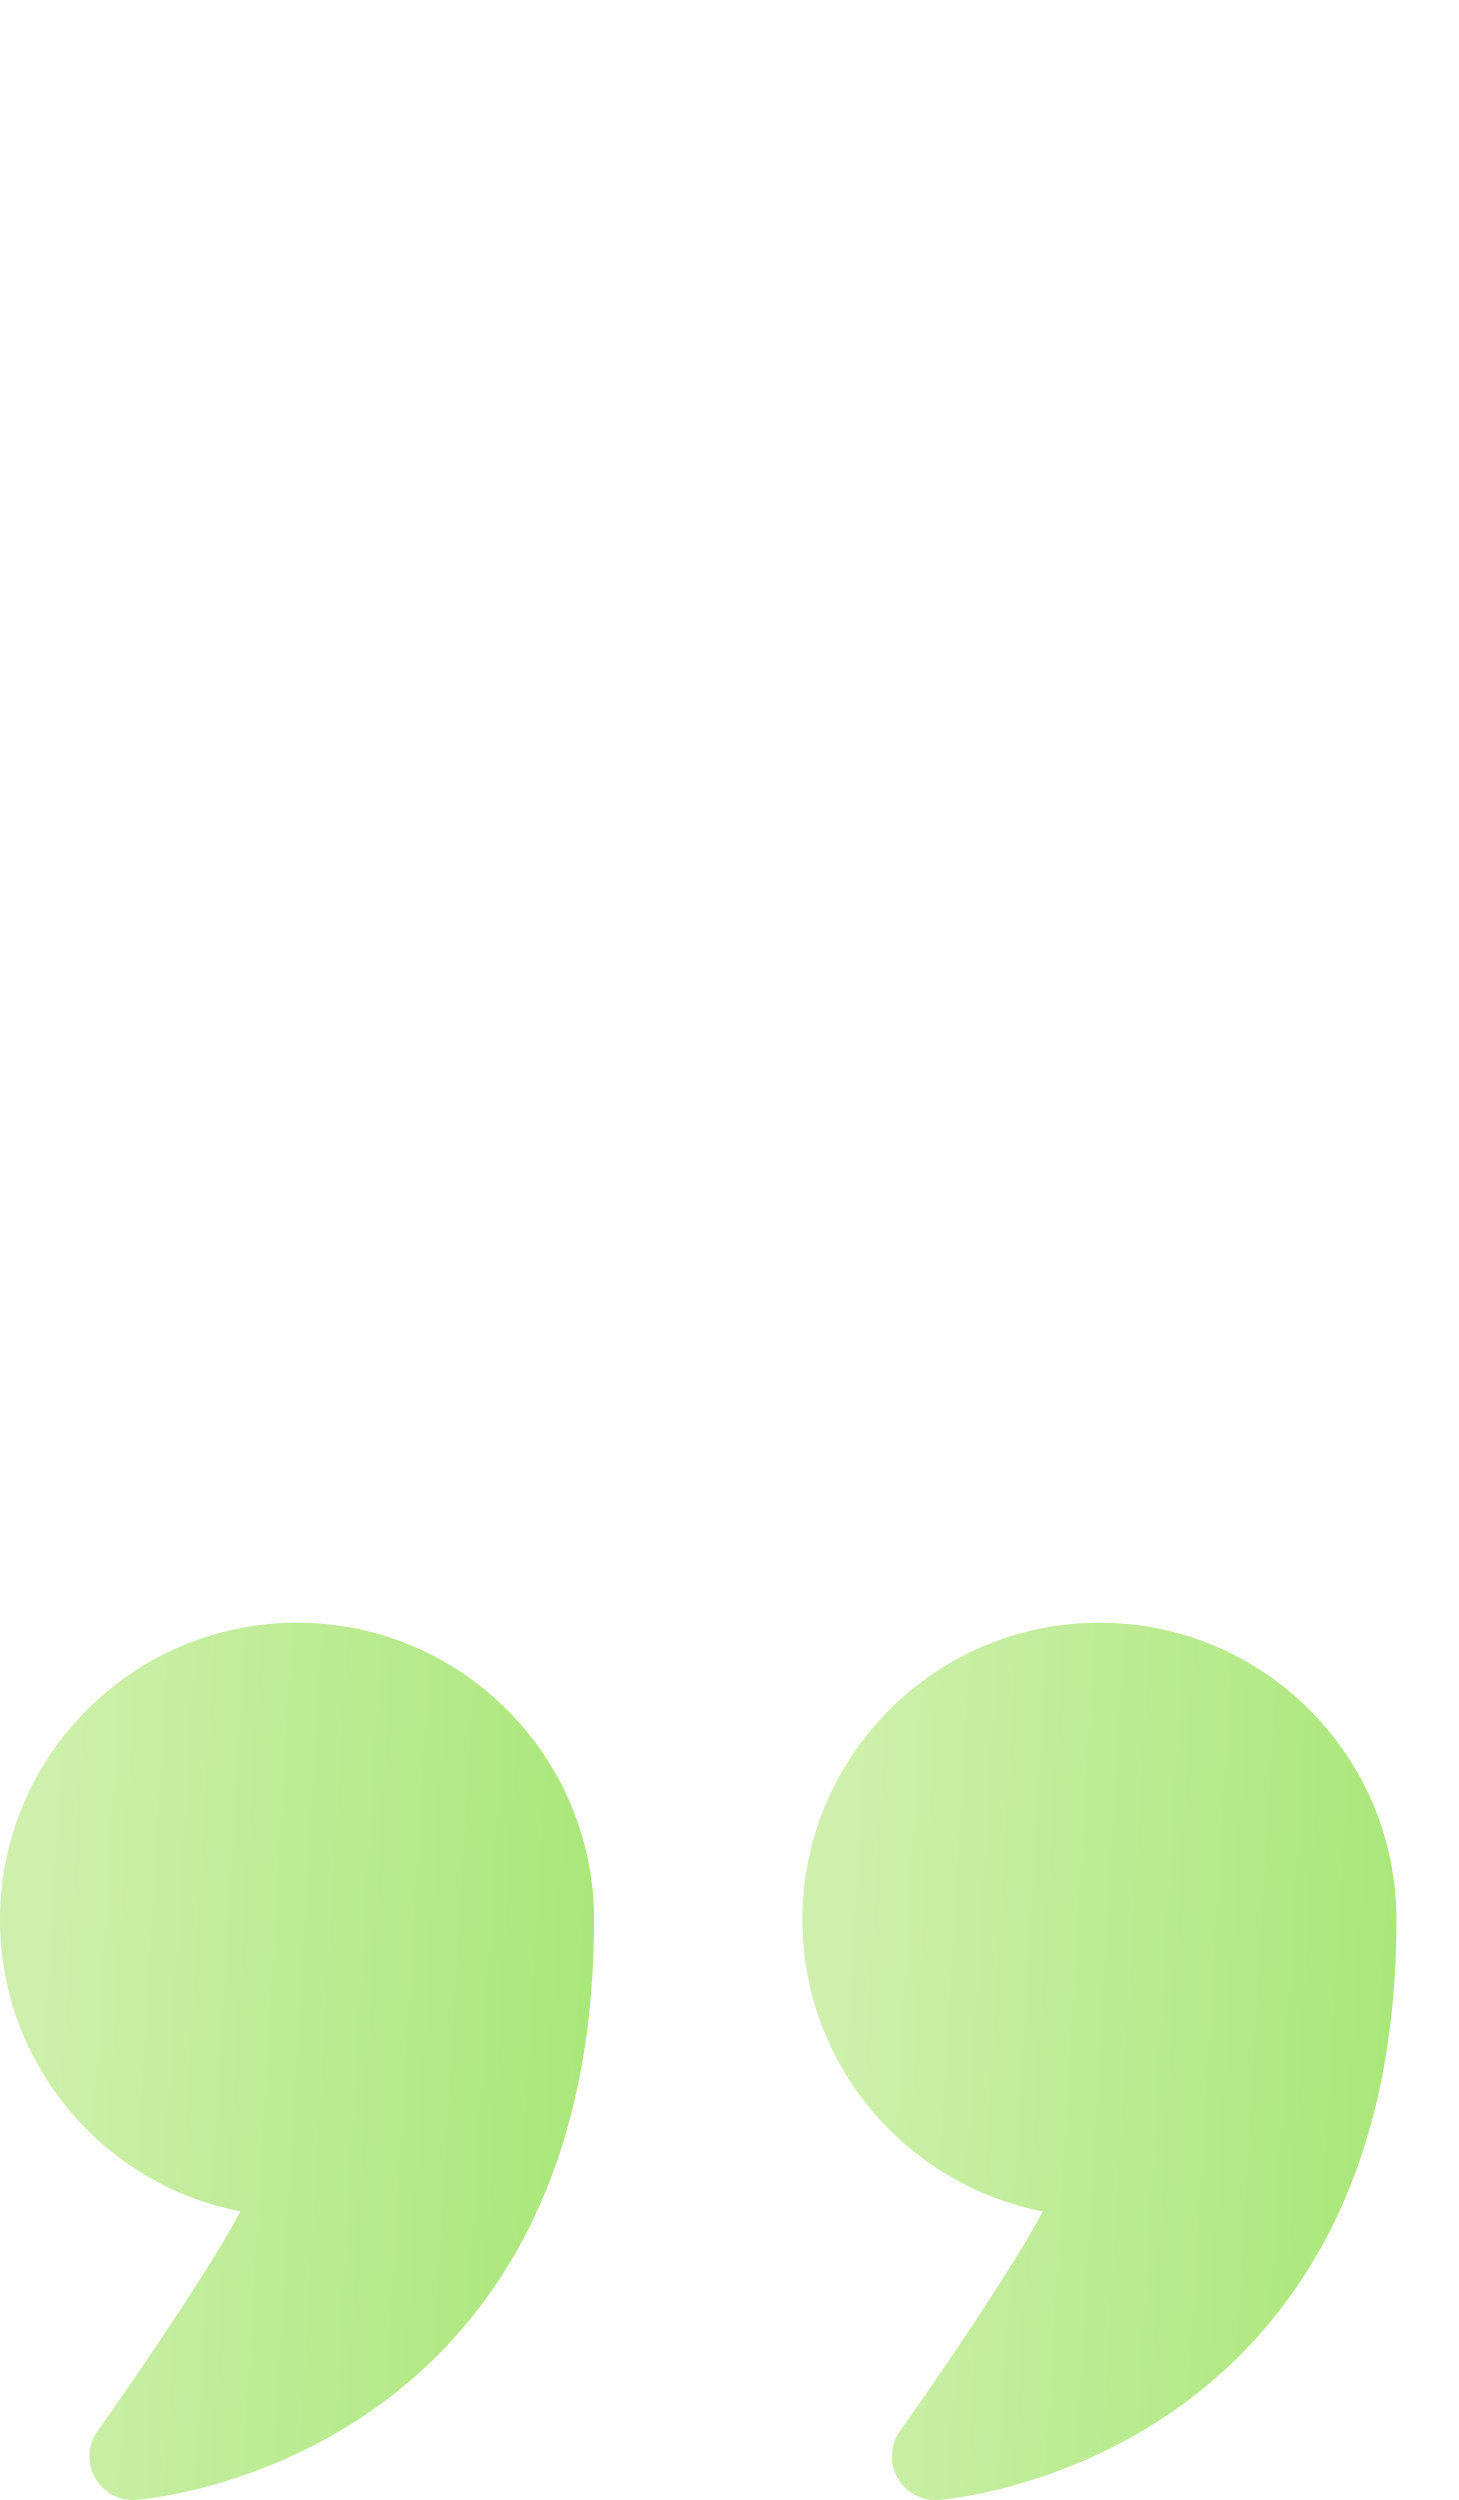
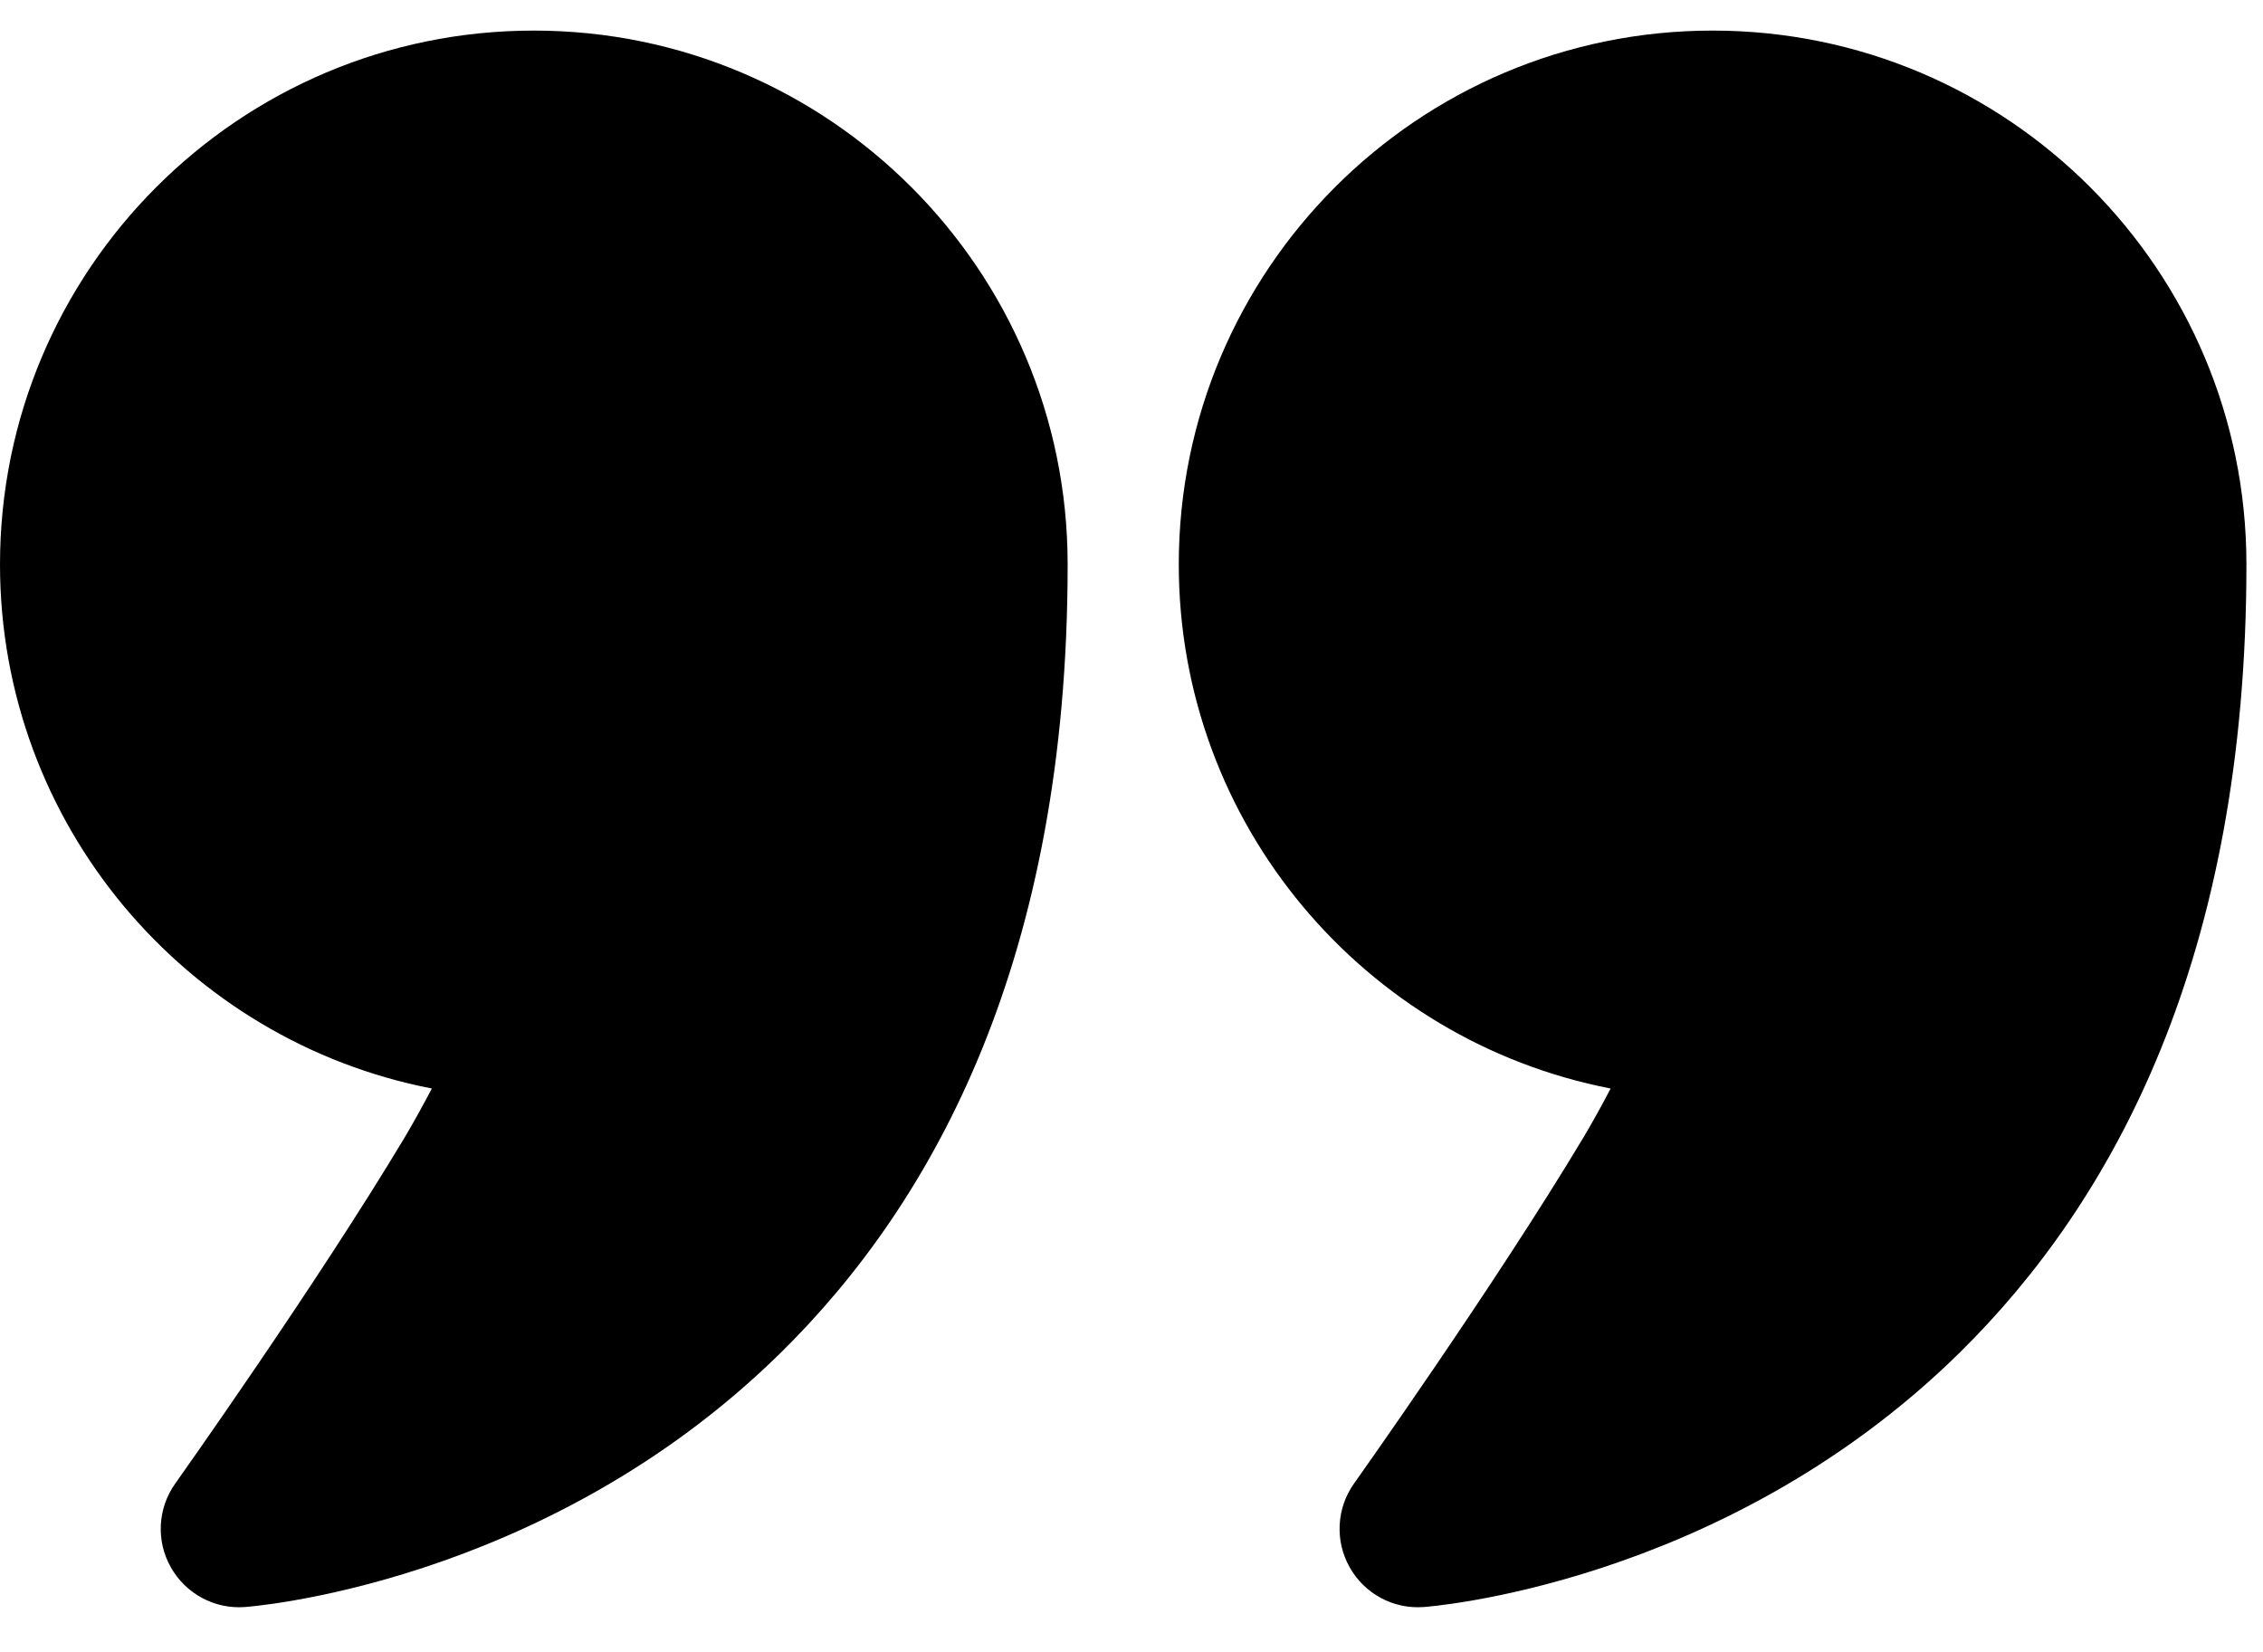
- <svg xmlns="http://www.w3.org/2000/svg" width="14" height="24" viewBox="0 0 14 24" fill="none">
+ <svg xmlns="http://www.w3.org/2000/svg" width="37" height="27" viewBox="0 0 37 27" fill="none">
  <g id="Icon">
-     <path id="Vector" fill-rule="evenodd" clip-rule="evenodd" d="M2.307 21.229C0.993 20.975 0 19.817 0 18.43C0 16.856 1.278 15.578 2.852 15.578C4.425 15.578 5.703 16.856 5.703 18.43C5.703 20.527 4.996 21.83 4.167 22.644C2.897 23.891 1.307 23.999 1.307 23.999C1.145 24.011 0.992 23.928 0.913 23.787C0.833 23.646 0.842 23.471 0.936 23.34C0.936 23.34 1.692 22.276 2.163 21.489C2.212 21.406 2.262 21.315 2.307 21.229Z" fill="url(#paint0_linear_13508_5821)" />
-     <path id="Vector_2" fill-rule="evenodd" clip-rule="evenodd" d="M10.01 21.229C8.696 20.975 7.703 19.817 7.703 18.43C7.703 16.856 8.981 15.578 10.555 15.578C12.129 15.578 13.406 16.856 13.406 18.43C13.406 20.527 12.7 21.83 11.87 22.644C10.6 23.891 9.01 23.999 9.01 23.999C8.848 24.011 8.695 23.928 8.616 23.787C8.536 23.646 8.545 23.471 8.639 23.34C8.639 23.34 9.395 22.276 9.866 21.489C9.915 21.406 9.965 21.315 10.01 21.229Z" fill="url(#paint1_linear_13508_5821)" />
+     <path id="Vector" fill-rule="evenodd" clip-rule="evenodd" d="M7.061 17.797C3.039 17.018 0 13.475 0 9.228C0 4.41 3.91 0.5 8.728 0.5C13.545 0.5 17.456 4.41 17.456 9.228C17.456 15.648 15.293 19.635 12.754 22.128C8.868 25.944 4.001 26.275 4.001 26.275C3.506 26.311 3.036 26.057 2.793 25.625C2.549 25.194 2.578 24.659 2.865 24.256C2.865 24.256 5.178 21 6.62 18.591C6.77 18.338 6.922 18.06 7.061 17.797Z" fill="black" />
+     <path id="Vector_2" fill-rule="evenodd" clip-rule="evenodd" d="M26.334 17.797C22.313 17.018 19.273 13.475 19.273 9.228C19.273 4.41 23.184 0.5 28.001 0.5C32.819 0.5 36.729 4.41 36.729 9.228C36.729 15.648 34.566 19.635 32.028 22.128C28.141 25.944 23.274 26.275 23.274 26.275C22.779 26.311 22.309 26.057 22.067 25.625C21.824 25.194 21.851 24.659 22.138 24.256C22.138 24.256 24.451 21 25.893 18.591C26.044 18.338 26.196 18.06 26.334 17.797Z" fill="black" />
  </g>
-   <defs>
-     <linearGradient id="paint0_linear_13508_5821" x1="0.366" y1="15.578" x2="6.407" y2="15.932" gradientUnits="userSpaceOnUse">
-       <stop stop-color="#CFF0AD" />
-       <stop offset="1" stop-color="#A6E675" />
-     </linearGradient>
-     <linearGradient id="paint1_linear_13508_5821" x1="8.069" y1="15.578" x2="14.11" y2="15.932" gradientUnits="userSpaceOnUse">
-       <stop stop-color="#CFF0AD" />
-       <stop offset="1" stop-color="#A6E675" />
-     </linearGradient>
-   </defs>
</svg>
